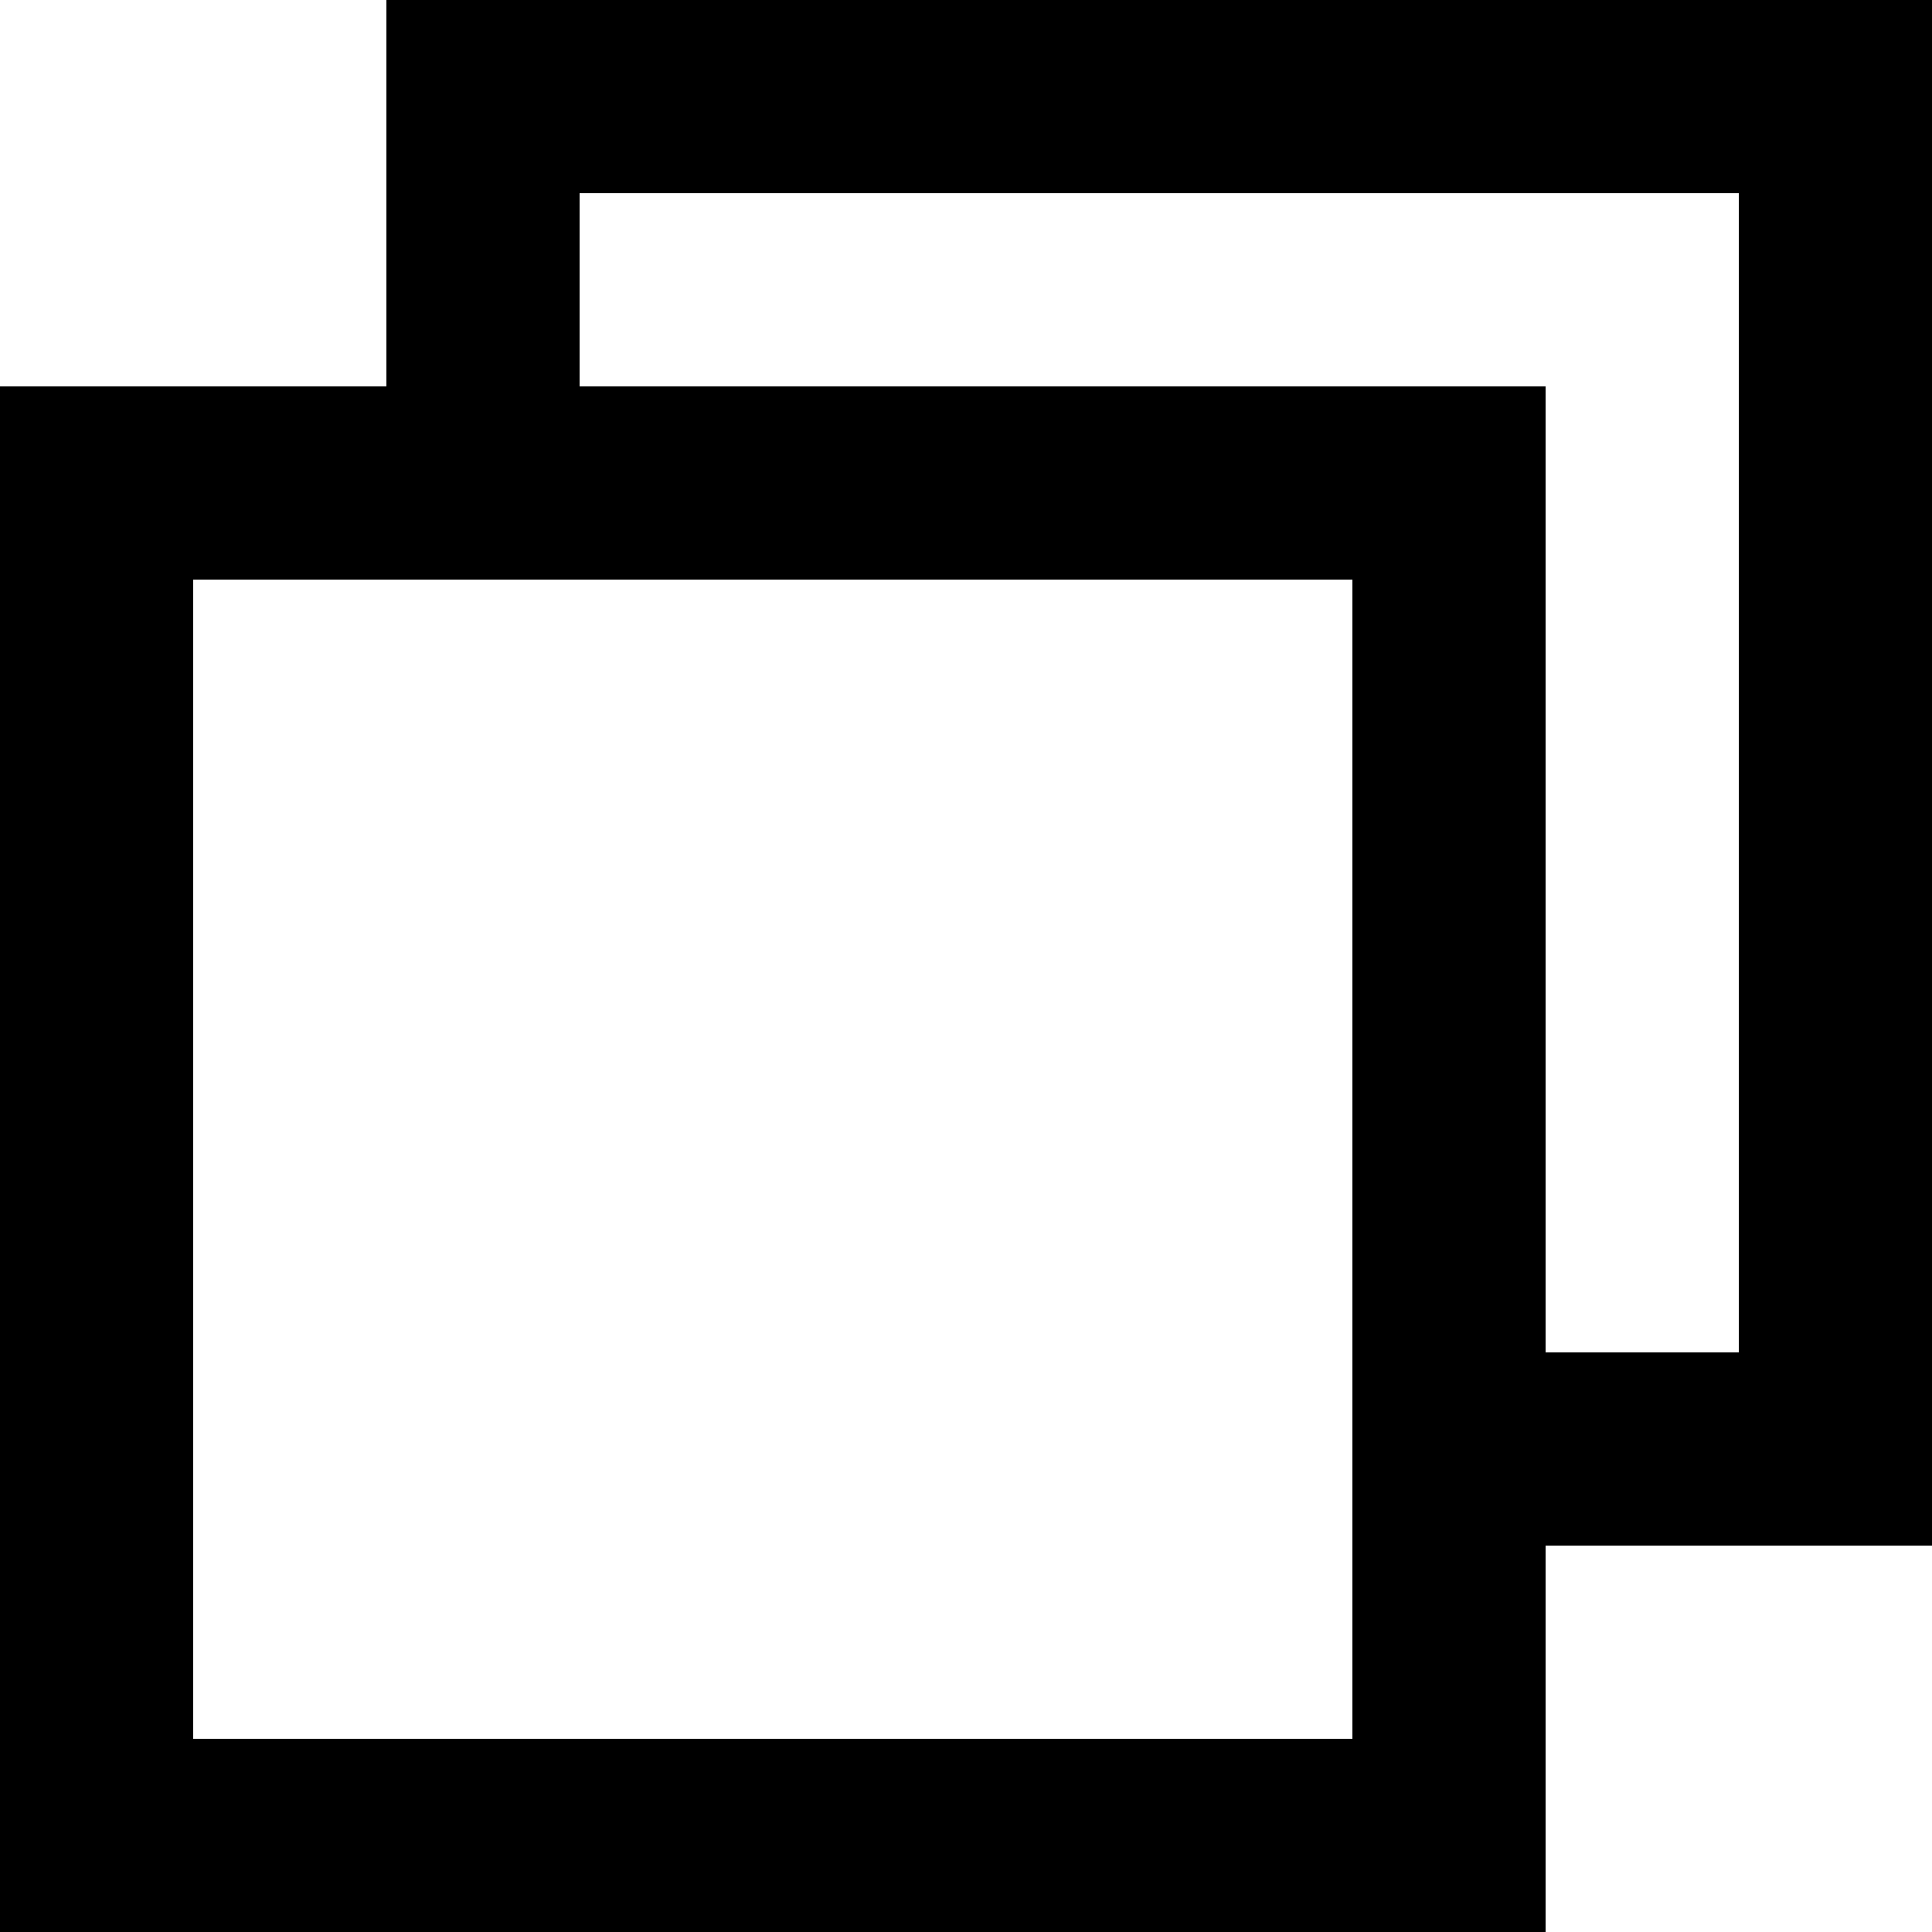
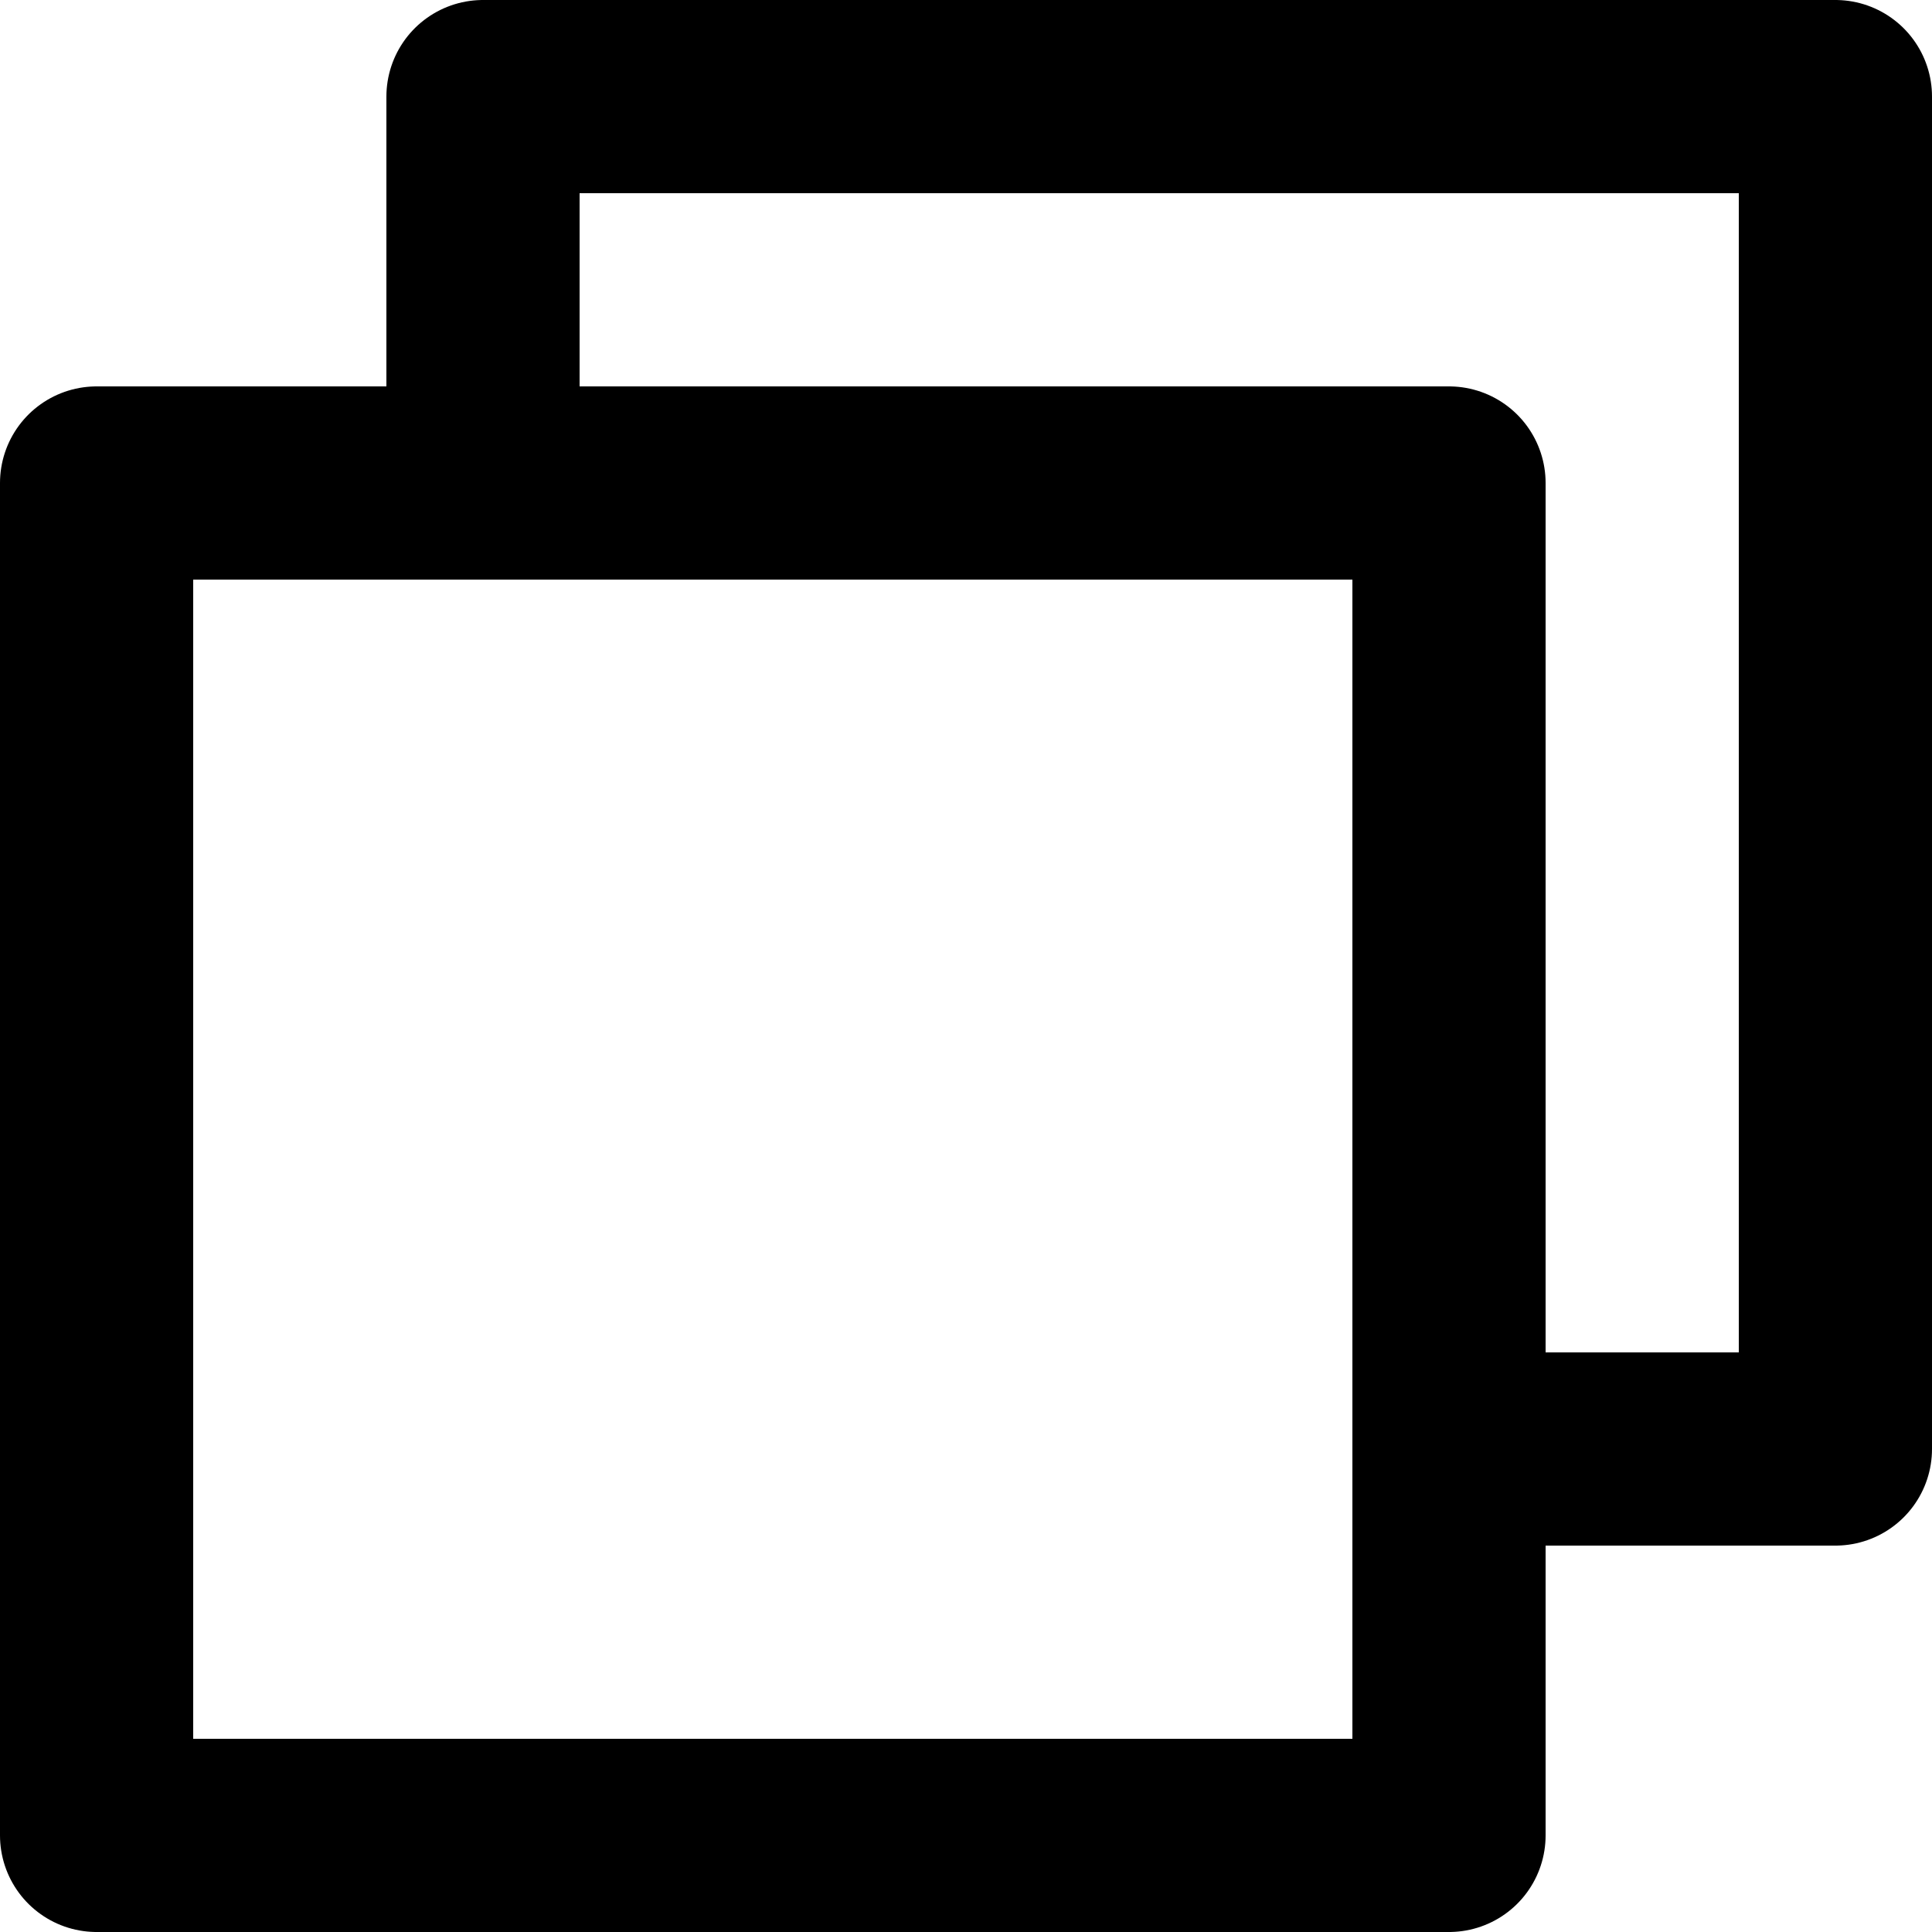
- <svg xmlns="http://www.w3.org/2000/svg" version="1.1" id="Layer_1" x="0px" y="0px" viewBox="0 0 20 20" style="enable-background:new 0 0 20 20;" xml:space="preserve">
-   <style type="text/css">
- 	.st0{fill:none;stroke:#000000;stroke-width:2;stroke-miterlimit:10;}
- </style>
-   <polyline class="st0" points="15,15 19,15 19,1 5,1 5,5 " />
-   <rect x="1" y="5" class="st0" width="14" height="14" />
+ <svg xmlns="http://www.w3.org/2000/svg" id="Layer_1" data-name="Layer 1" version="1.1" viewBox="0 0 20 20">
+   <defs>
+     <style>
+       .cls-1 {
+         fill: none;
+         stroke: #000;
+         stroke-linecap: round;
+         stroke-linejoin: round;
+         stroke-width: 2px;
+       }
+     </style>
+   </defs>
+   <polyline class="cls-1" points="15 15 19 15 19 1 5 1 5 5" />
+   <rect class="cls-1" x="1" y="5" width="14" height="14" />
</svg>
